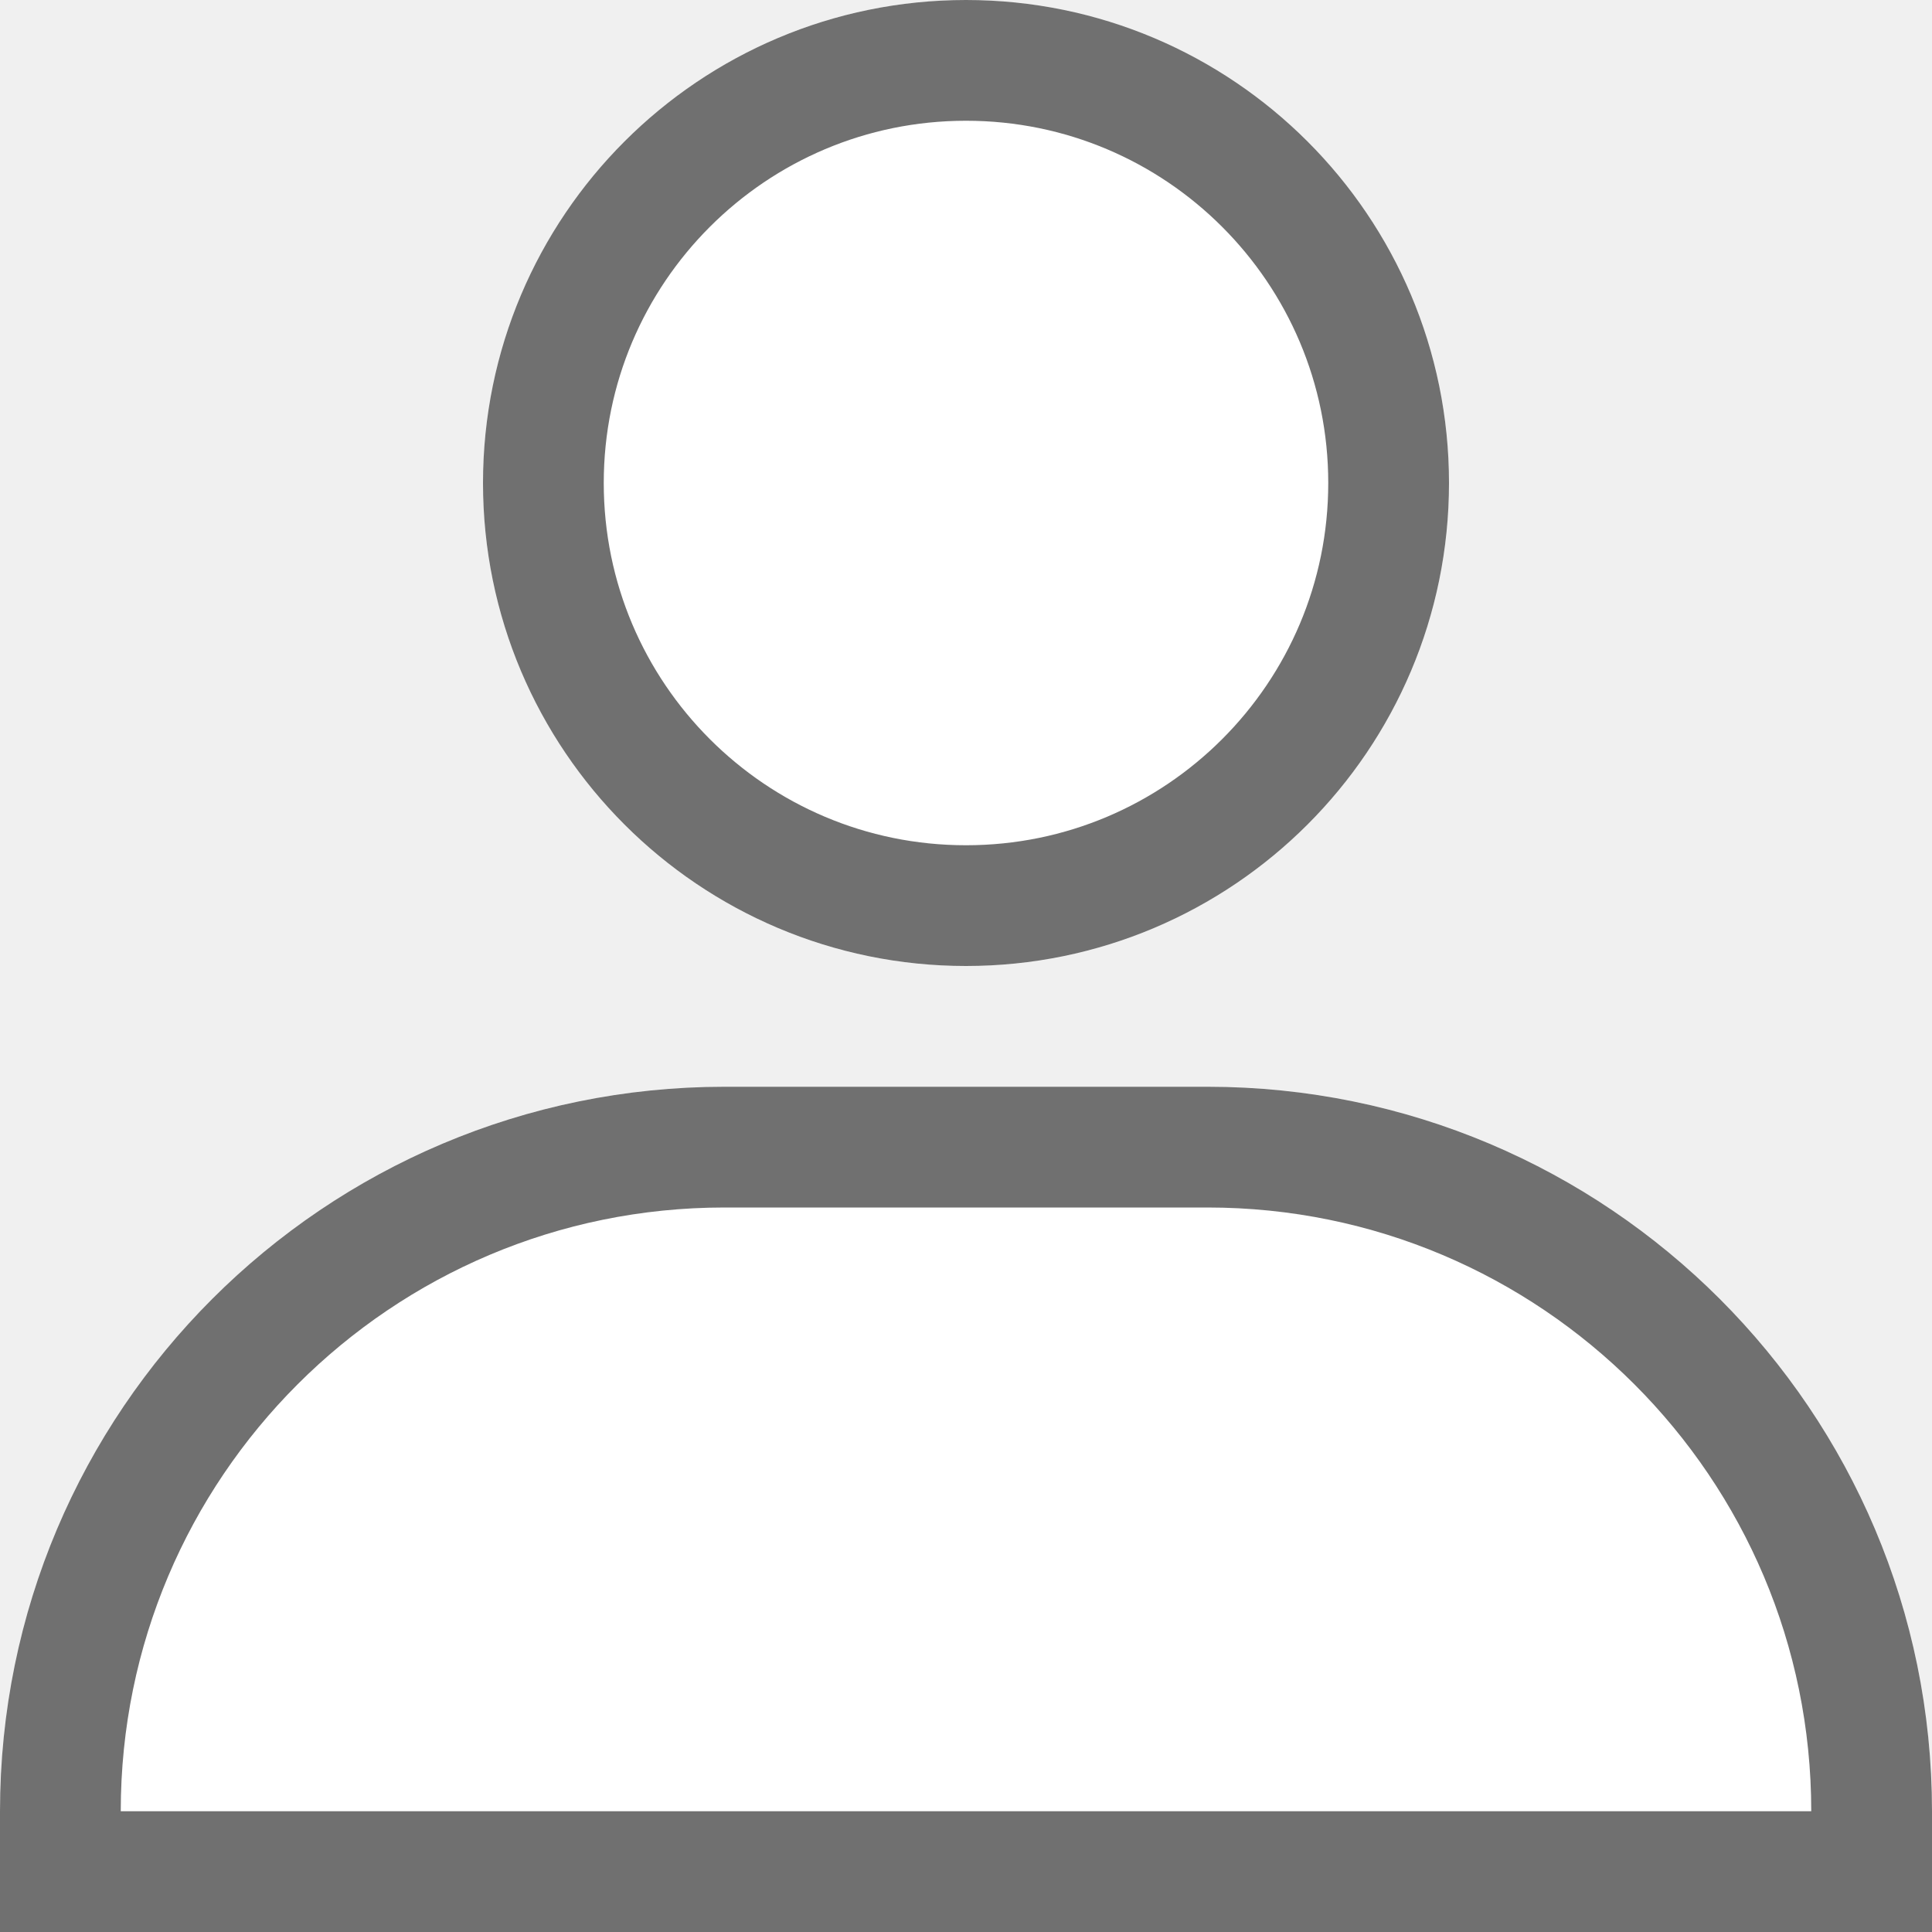
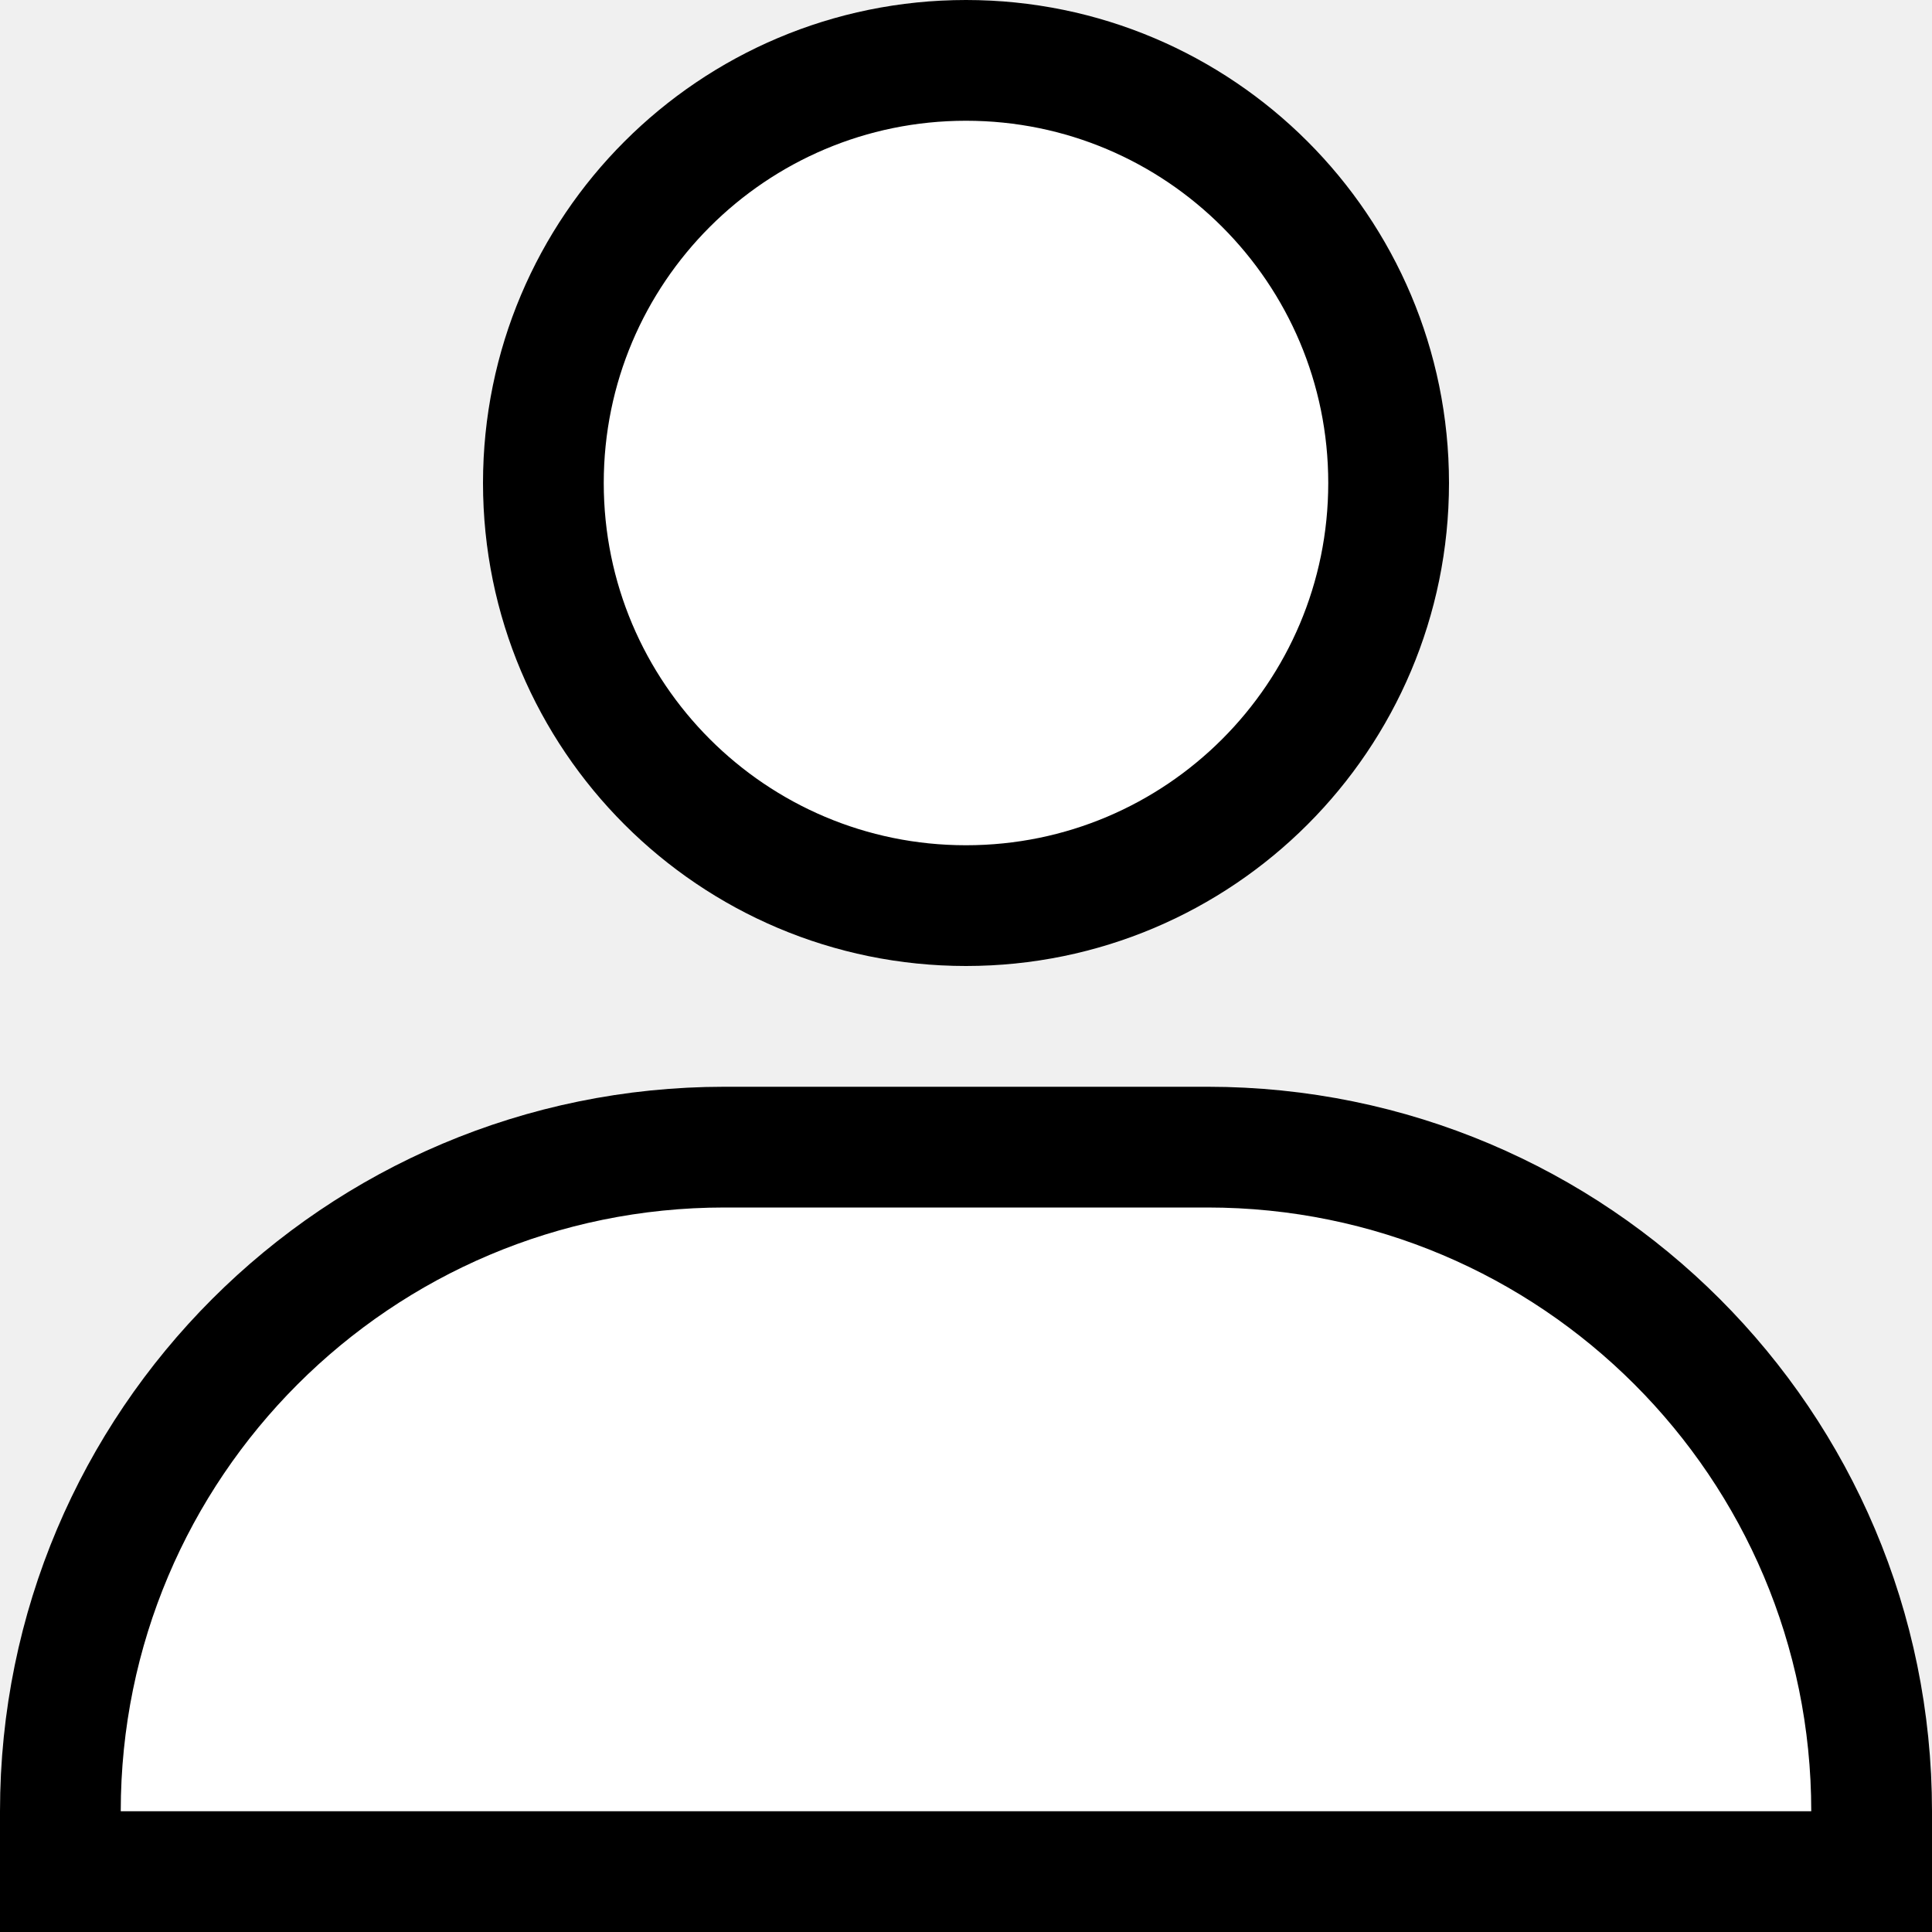
<svg xmlns="http://www.w3.org/2000/svg" width="16" height="16" viewBox="0 0 16 16">
  <g id="Group_4" data-name="Group 4" transform="translate(-132 -103)">
-     <g id="Ellipse_3" data-name="Ellipse 3" transform="translate(136 103)" fill="#fff" stroke="#707070" stroke-width="1">
+     <g id="Ellipse_3" data-name="Ellipse 3" transform="translate(136 103)" fill="#fff" stroke="#000000" stroke-width="1">
      <circle cx="4" cy="4" r="4" stroke="none" />
      <circle cx="4" cy="4" r="3.5" fill="none" />
    </g>
-     <g id="Rectangle_8" data-name="Rectangle 8" transform="translate(132 112)" fill="#fff" stroke="#707070" stroke-width="1">
+     <g id="Rectangle_8" data-name="Rectangle 8" transform="translate(132 112)" fill="#fff" stroke="#000000" stroke-width="1">
      <path d="M6,0h4a6,6,0,0,1,6,6V7a0,0,0,0,1,0,0H0A0,0,0,0,1,0,7V6A6,6,0,0,1,6,0Z" stroke="none" />
      <path d="M6,.5h4A5.5,5.5,0,0,1,15.5,6v.5a0,0,0,0,1,0,0H.5a0,0,0,0,1,0,0V6A5.5,5.5,0,0,1,6,.5Z" fill="none" />
    </g>
  </g>
</svg>
